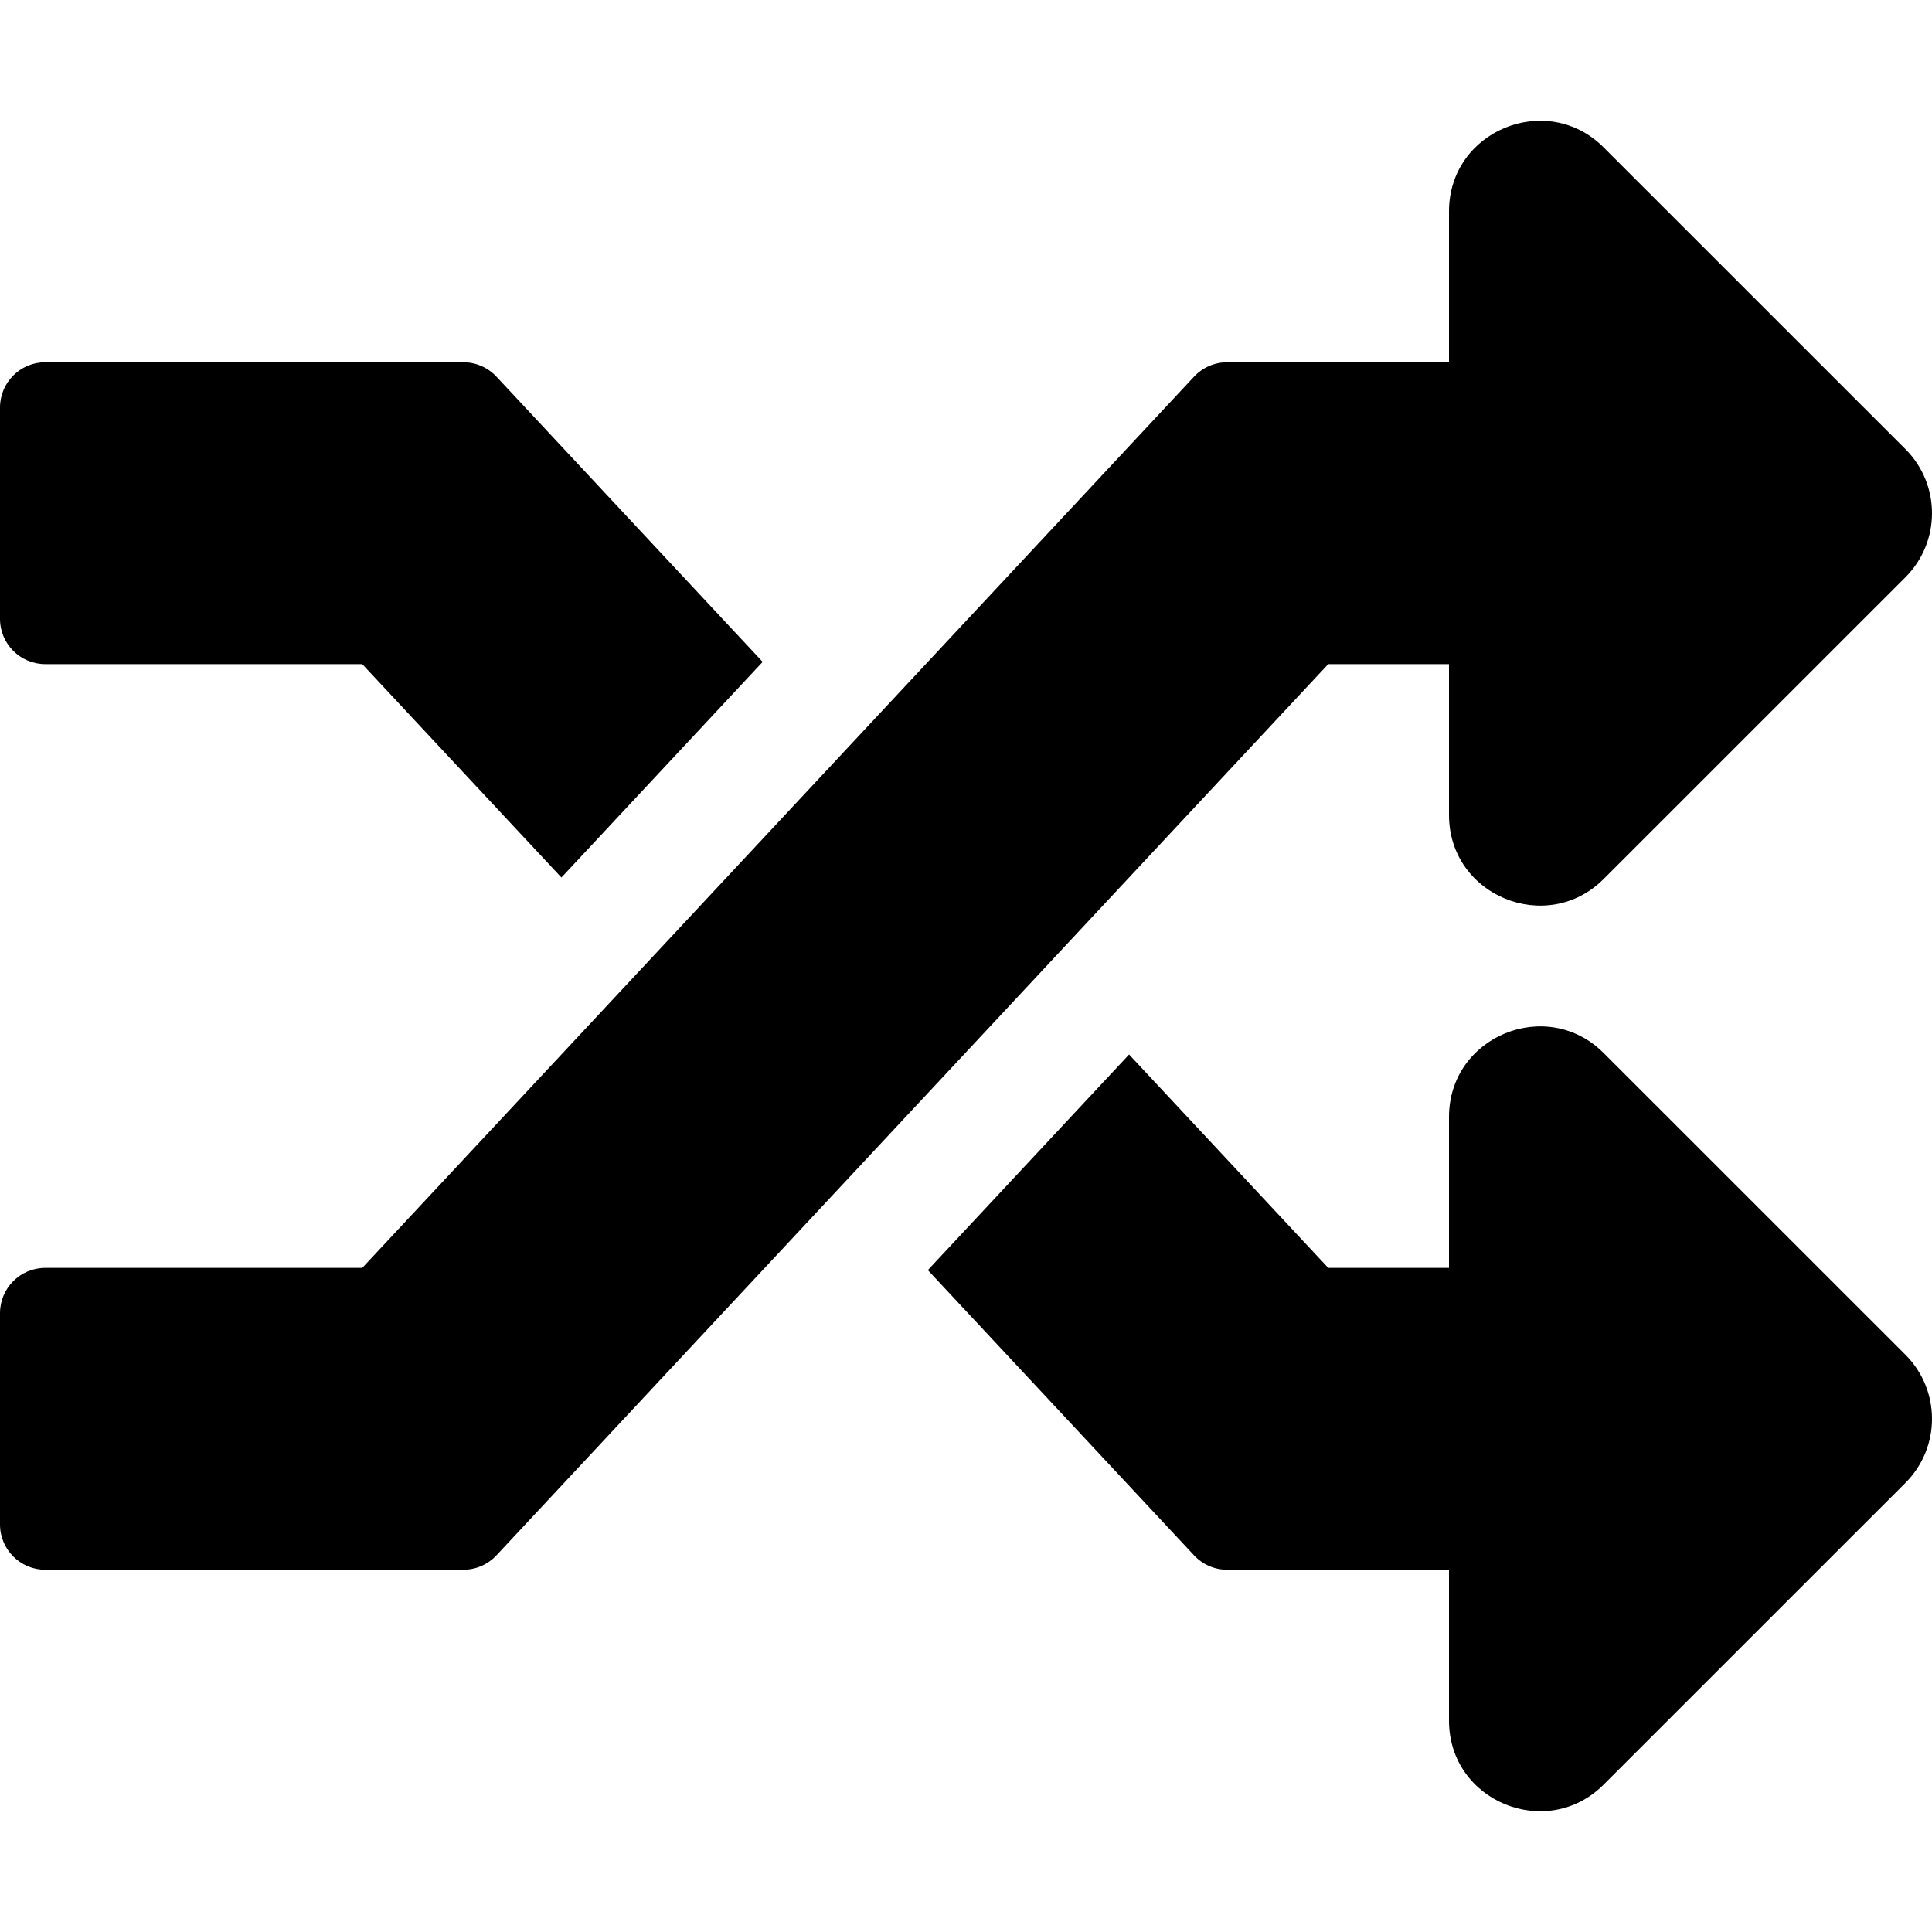
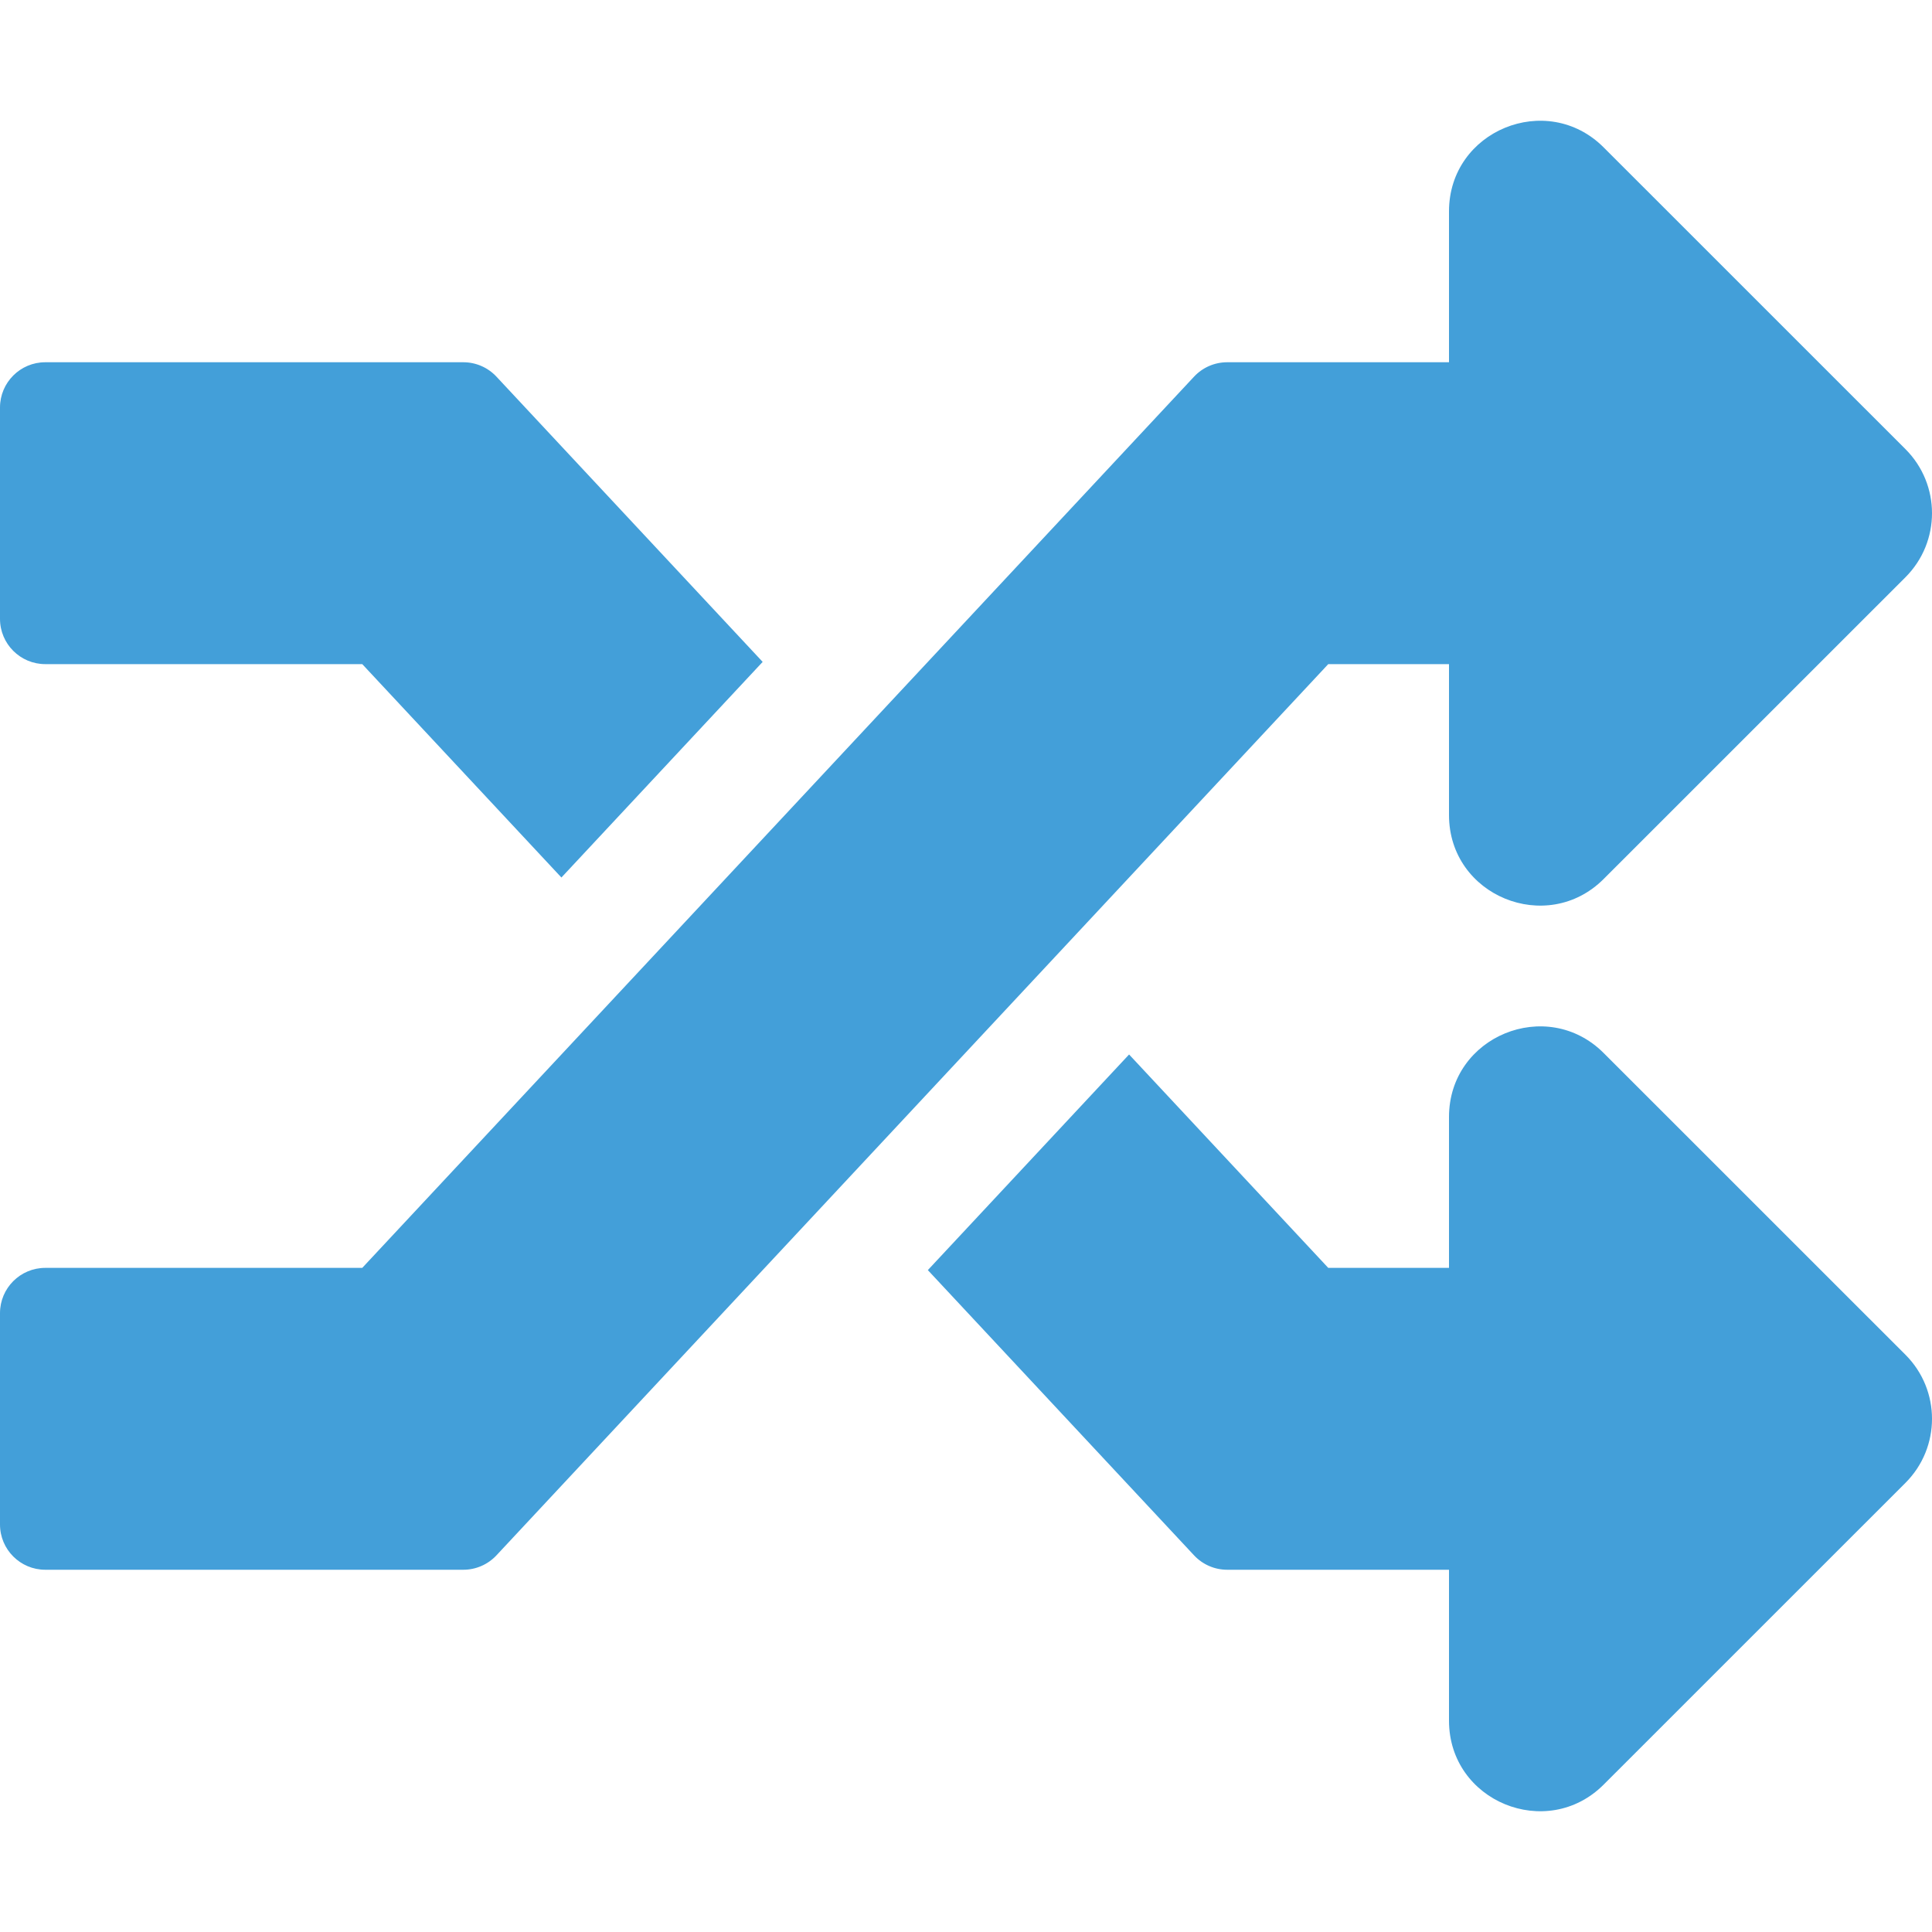
<svg xmlns="http://www.w3.org/2000/svg" aria-hidden="true" focusable="false" data-prefix="fas" data-icon="random" class="svg-inline--fa fa-random fa-w-16" role="img" viewBox="0 0 512 512">
-   <path fill="currentColor" d="M504.971 359.029c9.373 9.373 9.373 24.569 0 33.941l-80 79.984c-15.01 15.01-40.971 4.49-40.971-16.971V416h-58.785a12.004 12.004 0 0 1-8.773-3.812l-70.556-75.596 53.333-57.143L352 336h32v-39.981c0-21.438 25.943-31.998 40.971-16.971l80 79.981zM12 176h84l52.781 56.551 53.333-57.143-70.556-75.596A11.999 11.999 0 0 0 122.785 96H12c-6.627 0-12 5.373-12 12v56c0 6.627 5.373 12 12 12zm372 0v39.984c0 21.46 25.961 31.98 40.971 16.971l80-79.984c9.373-9.373 9.373-24.569 0-33.941l-80-79.981C409.943 24.021 384 34.582 384 56.019V96h-58.785a12.004 12.004 0 0 0-8.773 3.812L96 336H12c-6.627 0-12 5.373-12 12v56c0 6.627 5.373 12 12 12h110.785c3.326 0 6.503-1.381 8.773-3.812L352 176h32z" />
+   <path fill="#439fd9" d="M504.971 359.029c9.373 9.373 9.373 24.569 0 33.941l-80 79.984c-15.01 15.01-40.971 4.49-40.971-16.971V416h-58.785a12.004 12.004 0 0 1-8.773-3.812l-70.556-75.596 53.333-57.143L352 336h32v-39.981c0-21.438 25.943-31.998 40.971-16.971l80 79.981zM12 176h84l52.781 56.551 53.333-57.143-70.556-75.596A11.999 11.999 0 0 0 122.785 96H12c-6.627 0-12 5.373-12 12v56c0 6.627 5.373 12 12 12zm372 0v39.984c0 21.46 25.961 31.98 40.971 16.971l80-79.984c9.373-9.373 9.373-24.569 0-33.941l-80-79.981C409.943 24.021 384 34.582 384 56.019V96h-58.785a12.004 12.004 0 0 0-8.773 3.812L96 336H12c-6.627 0-12 5.373-12 12v56c0 6.627 5.373 12 12 12h110.785c3.326 0 6.503-1.381 8.773-3.812L352 176h32z" />
</svg>
